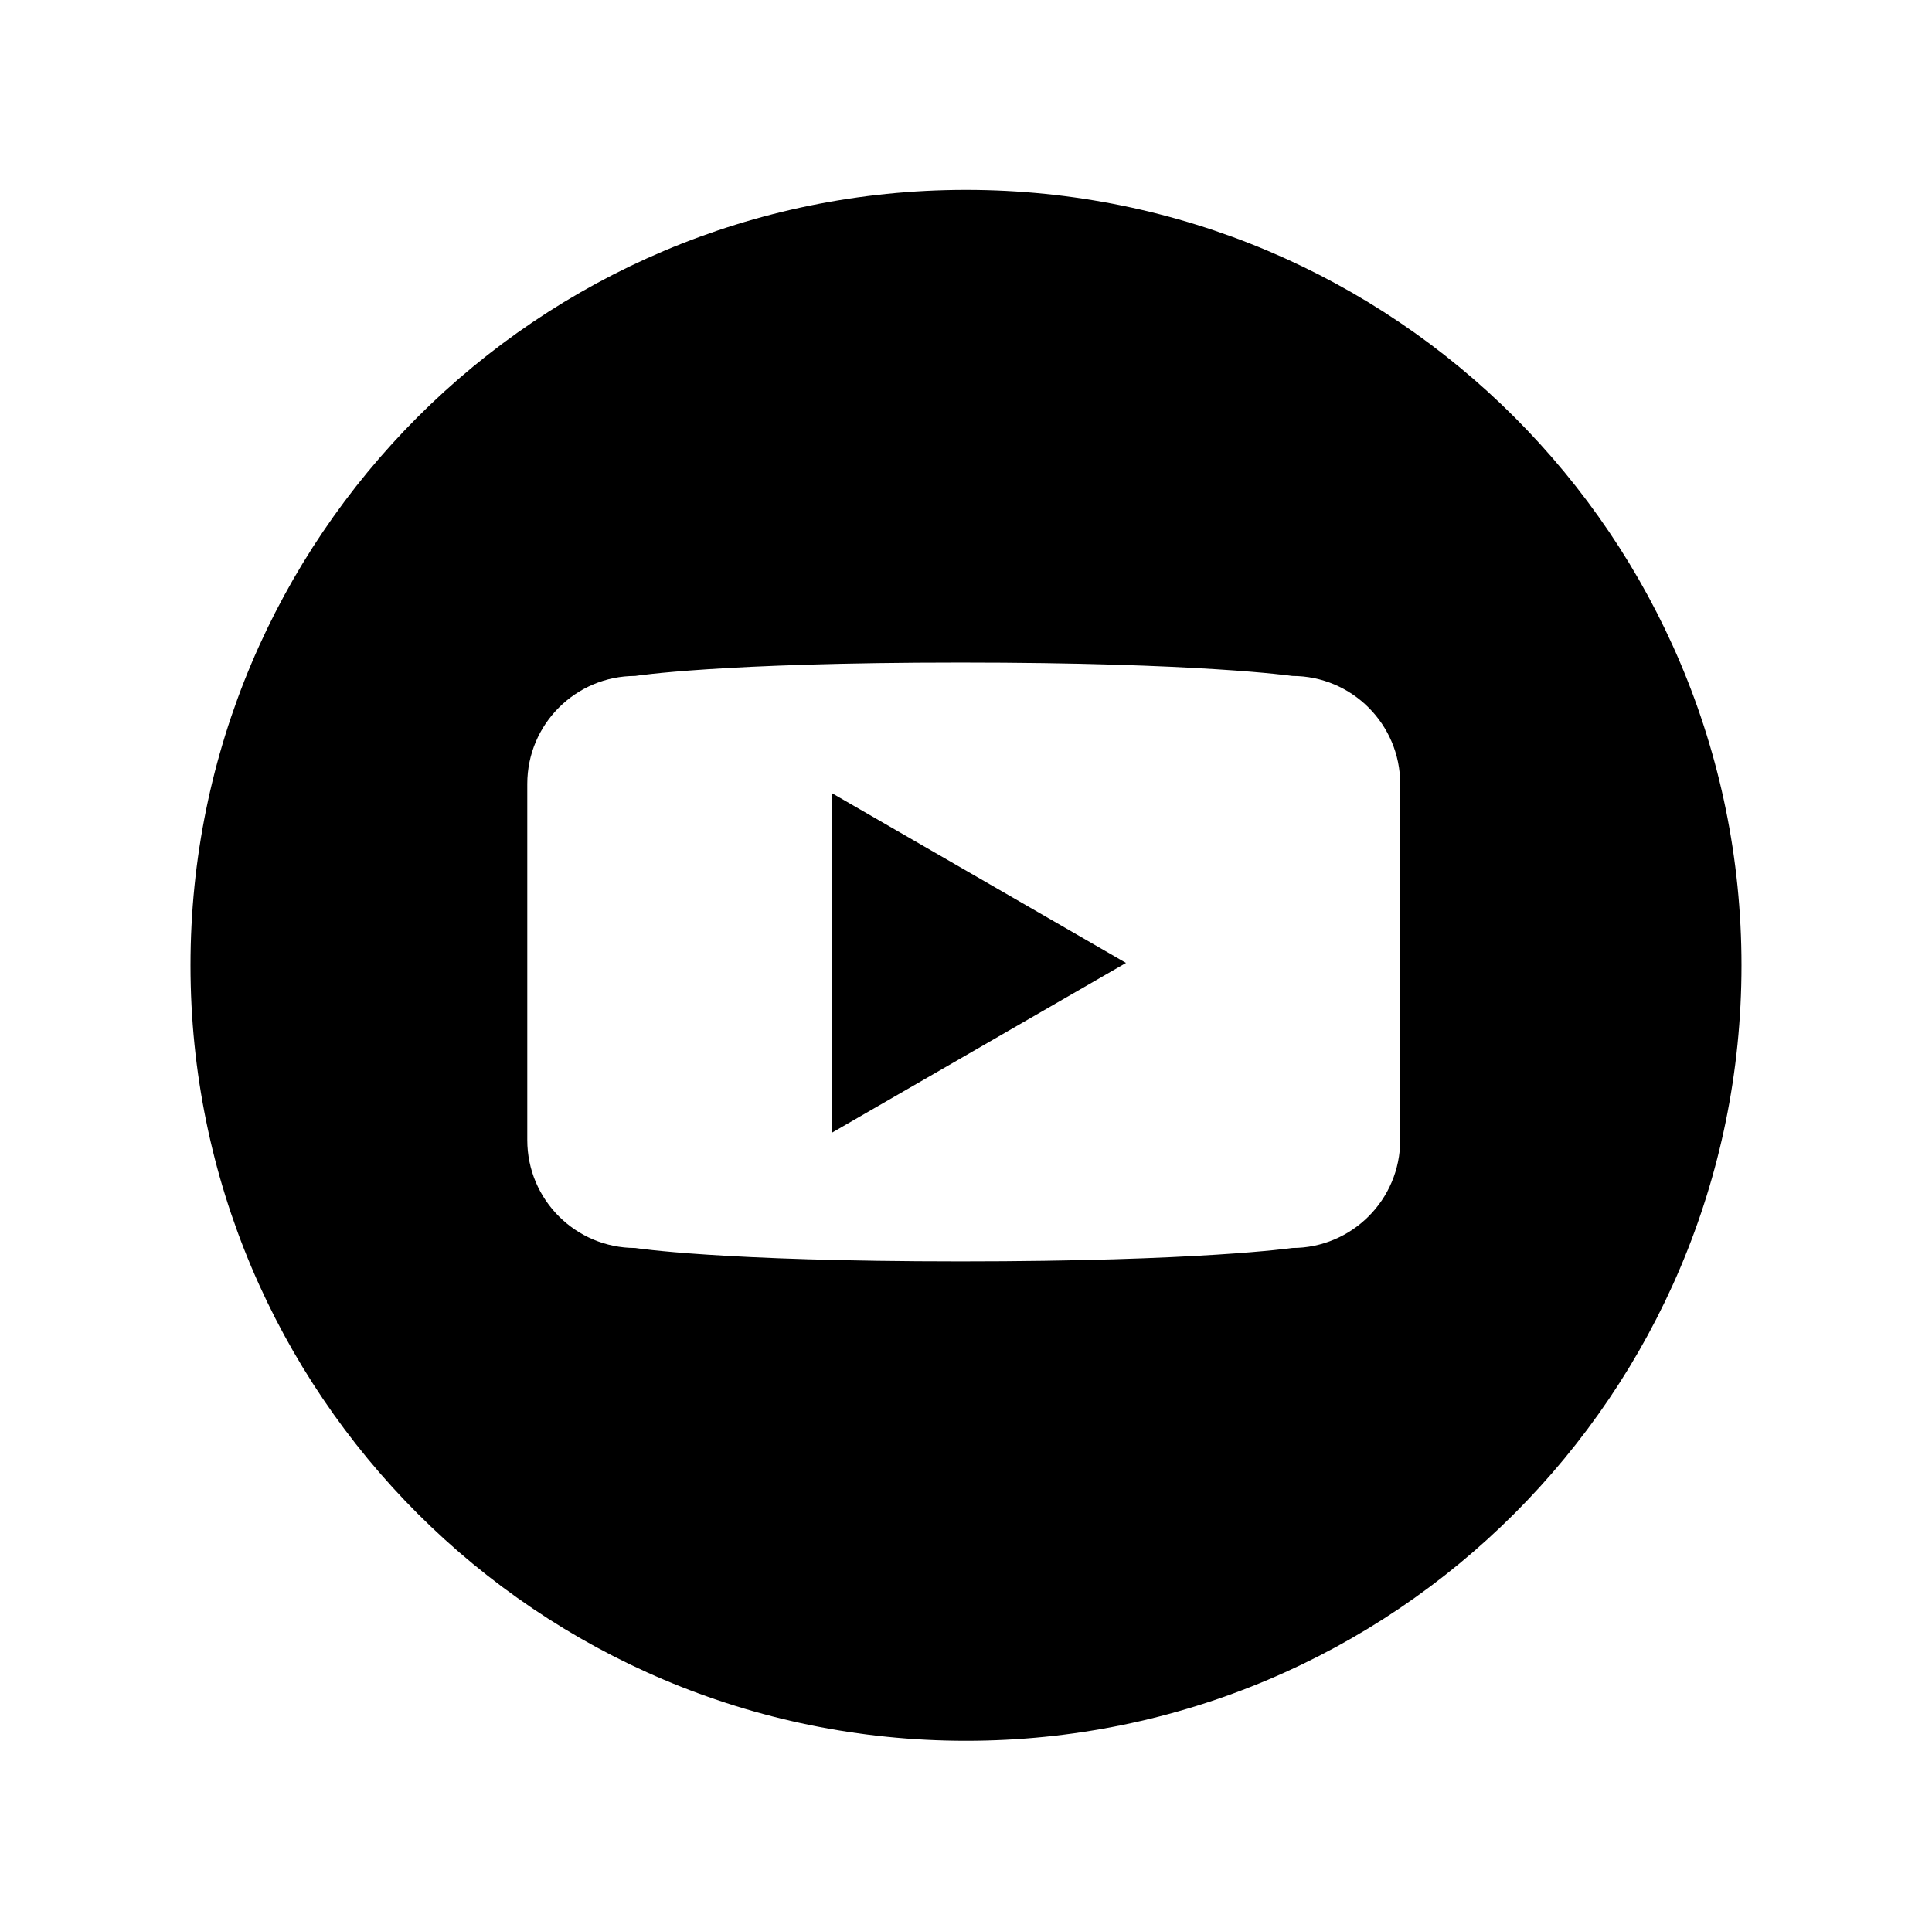
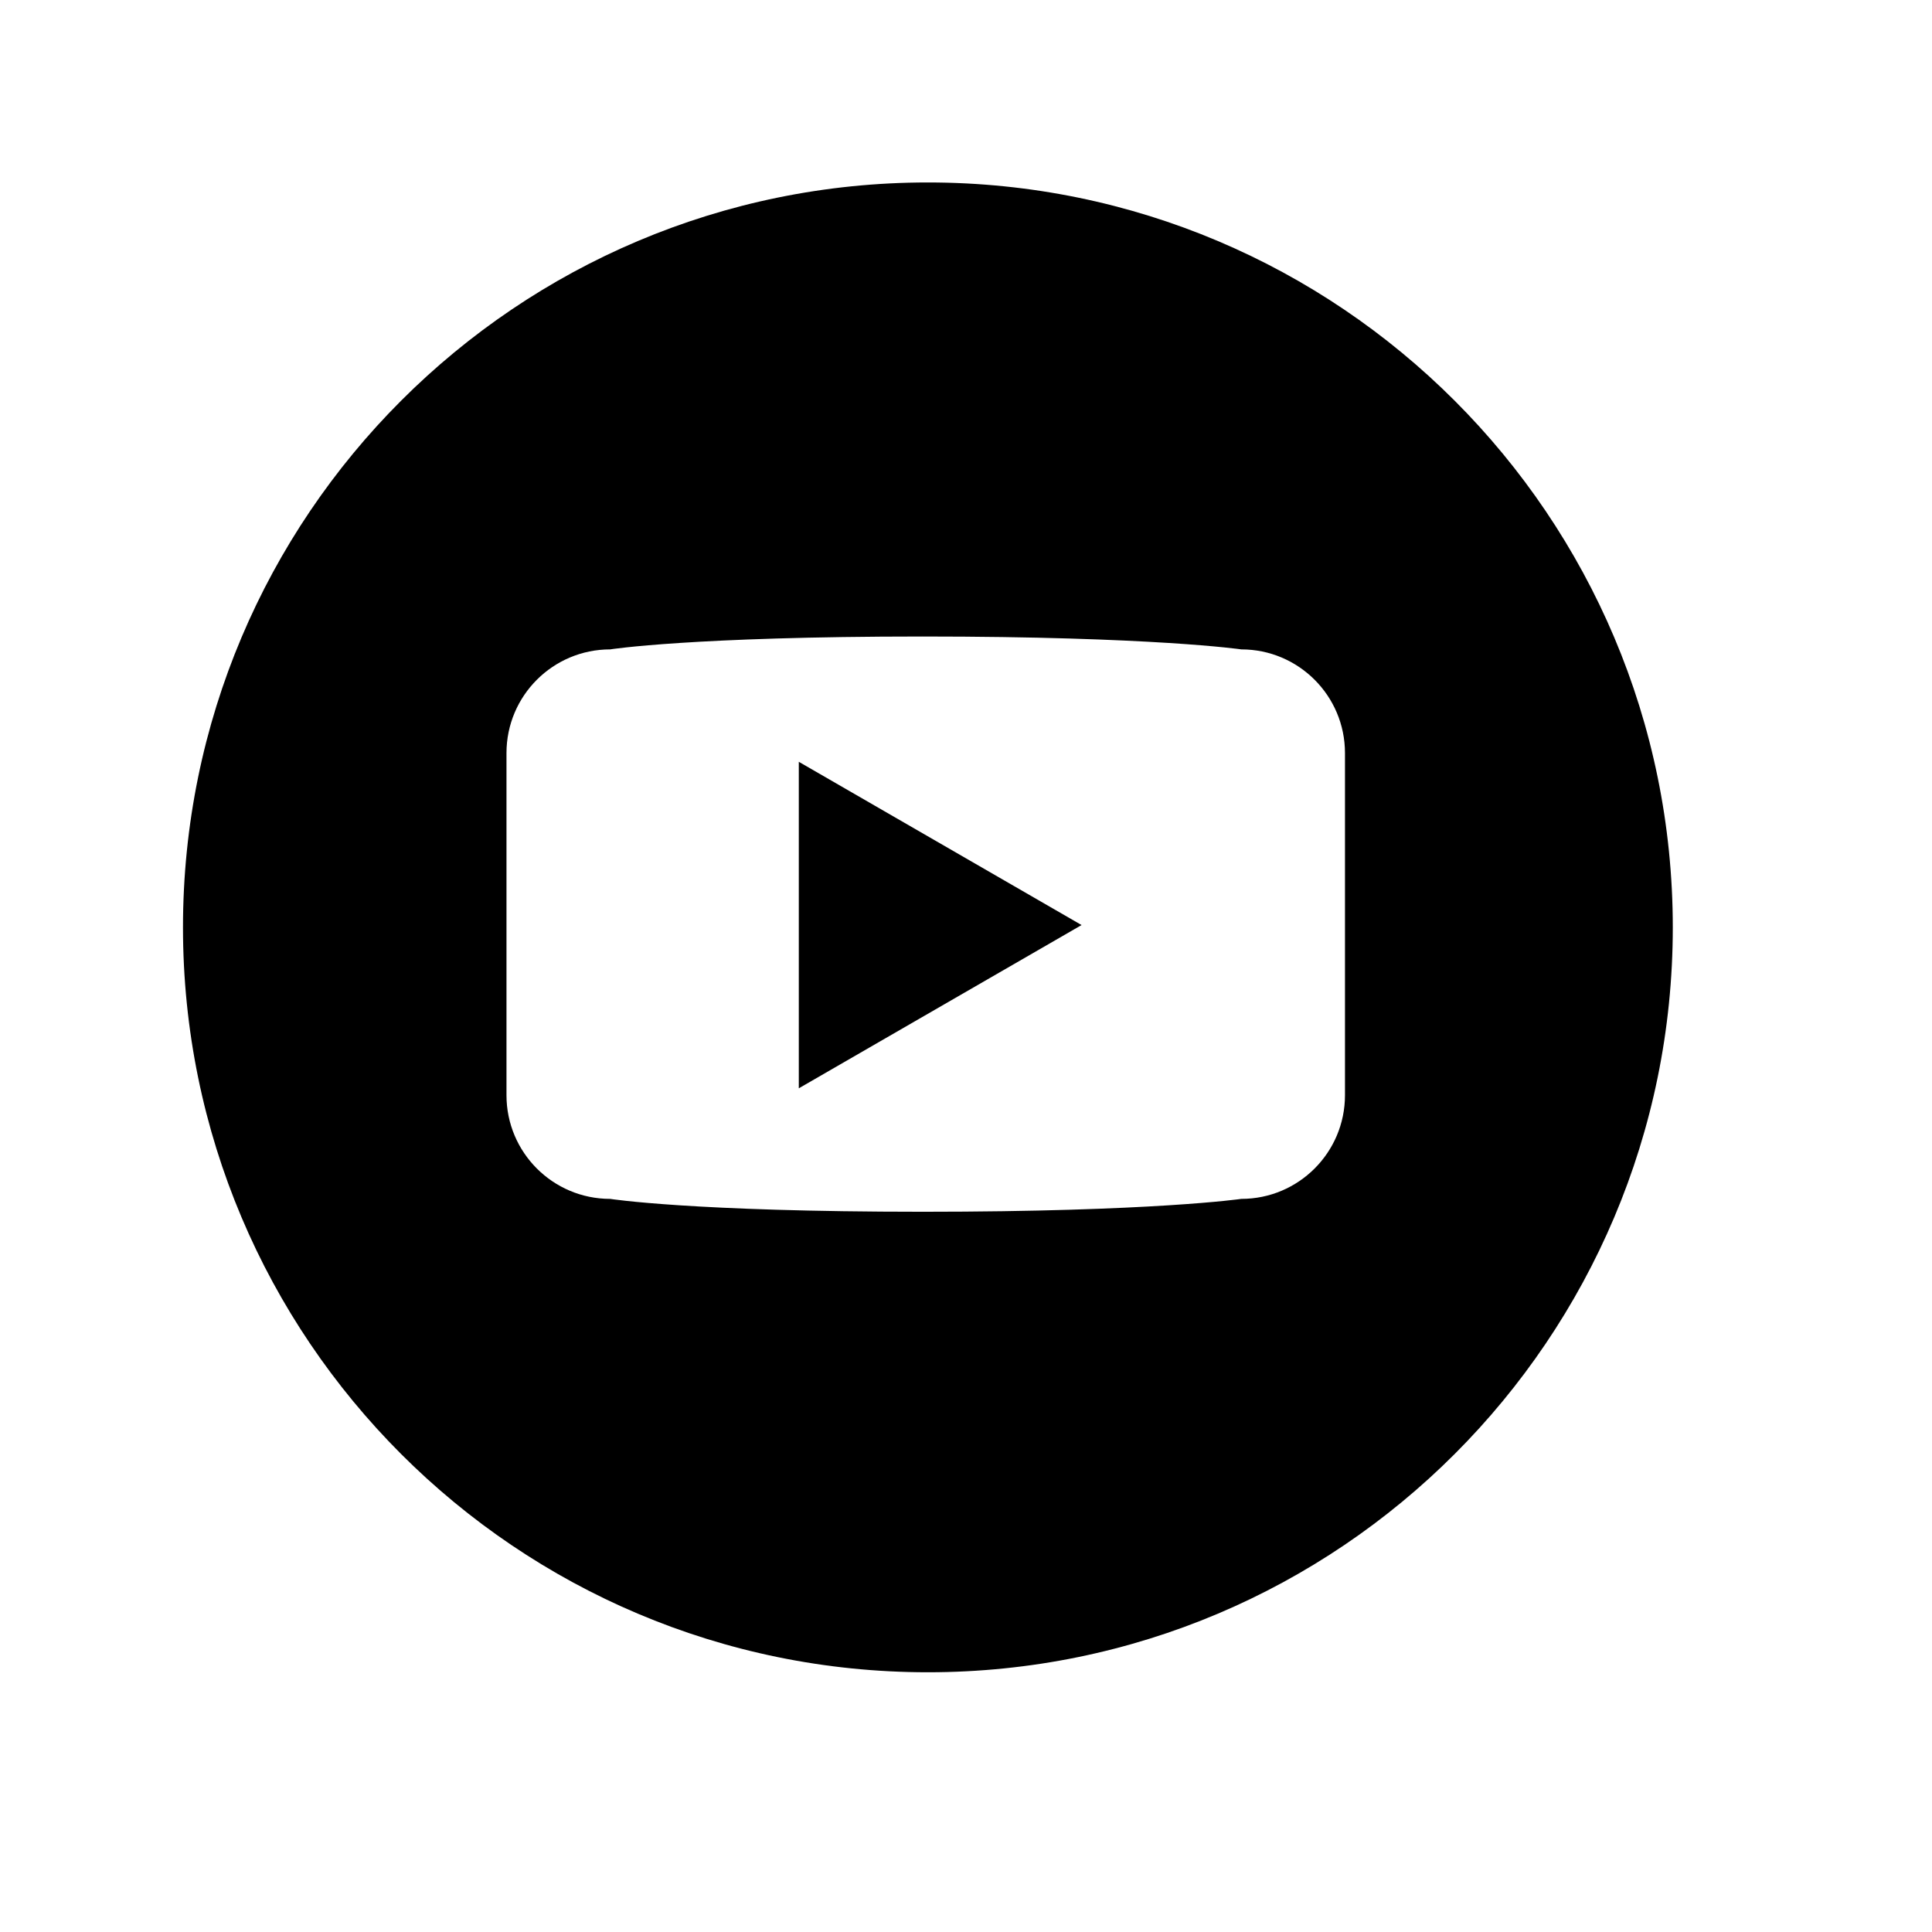
- <svg xmlns="http://www.w3.org/2000/svg" enable-background="new 0 0 144.083 144" height="144px" id="Youtube" version="1.1" viewBox="0 0 144.083 144" width="144.083px" xml:space="preserve">
+ <svg xmlns="http://www.w3.org/2000/svg" enable-background="new 0 0 144.083 144" height="150px" width="150px" id="Youtube" version="1.1" viewBox="0 0 150 150" xml:space="preserve">
  <path d="M72.04,14.166C40.1,14.166,14.207,40.06,14.207,72c0,31.939,25.893,57.834,57.833,57.834  c31.941,0,57.835-25.895,57.835-57.834C129.875,40.06,103.981,14.166,72.04,14.166z M104.424,85.031c0,4.446-3.604,8.05-8.049,8.05  c0,0-6.875,1-24.73,1c-17.958,0-24.271-1-24.271-1c-4.446,0-8.051-3.604-8.051-8.05V58.468c0-4.445,3.604-8.05,8.051-8.05  c0,0,6.313-1,24.251-1c17.875,0,24.75,1,24.75,1c4.445,0,8.049,3.604,8.049,8.05V85.031z" />
  <polygon points="62.019,84.496 83.973,71.821 62.019,59.146 " />
</svg>
